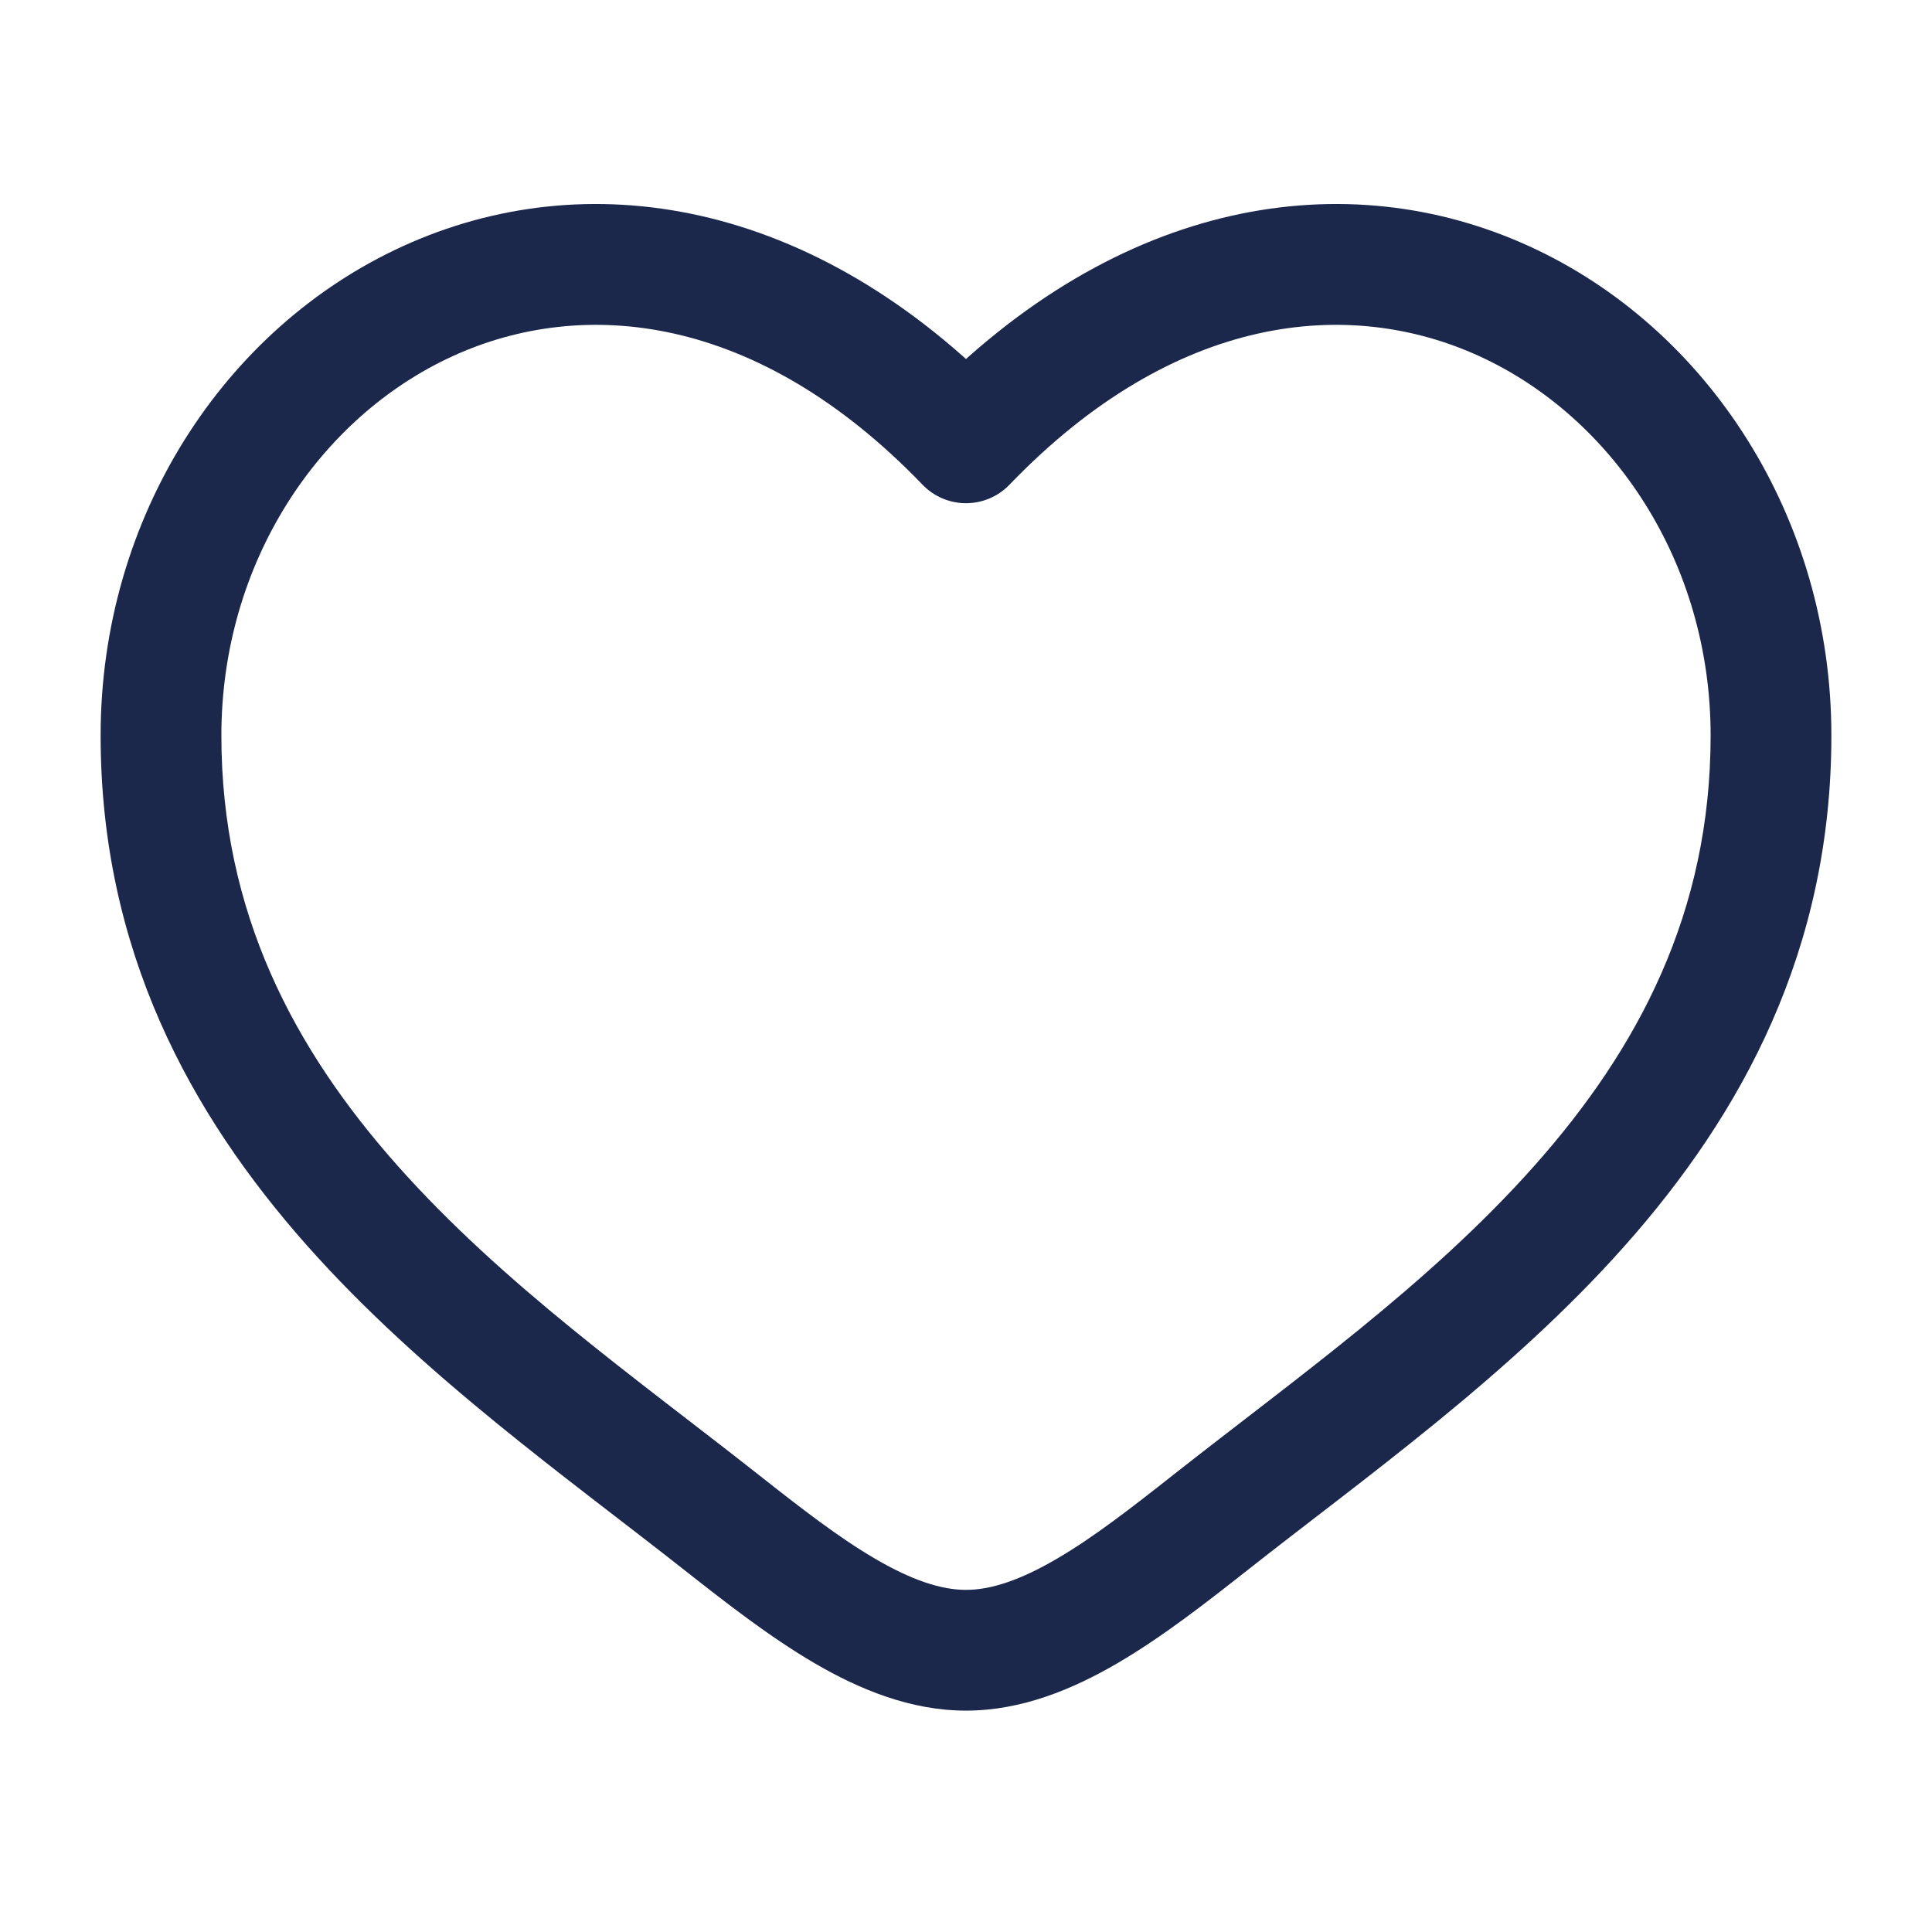
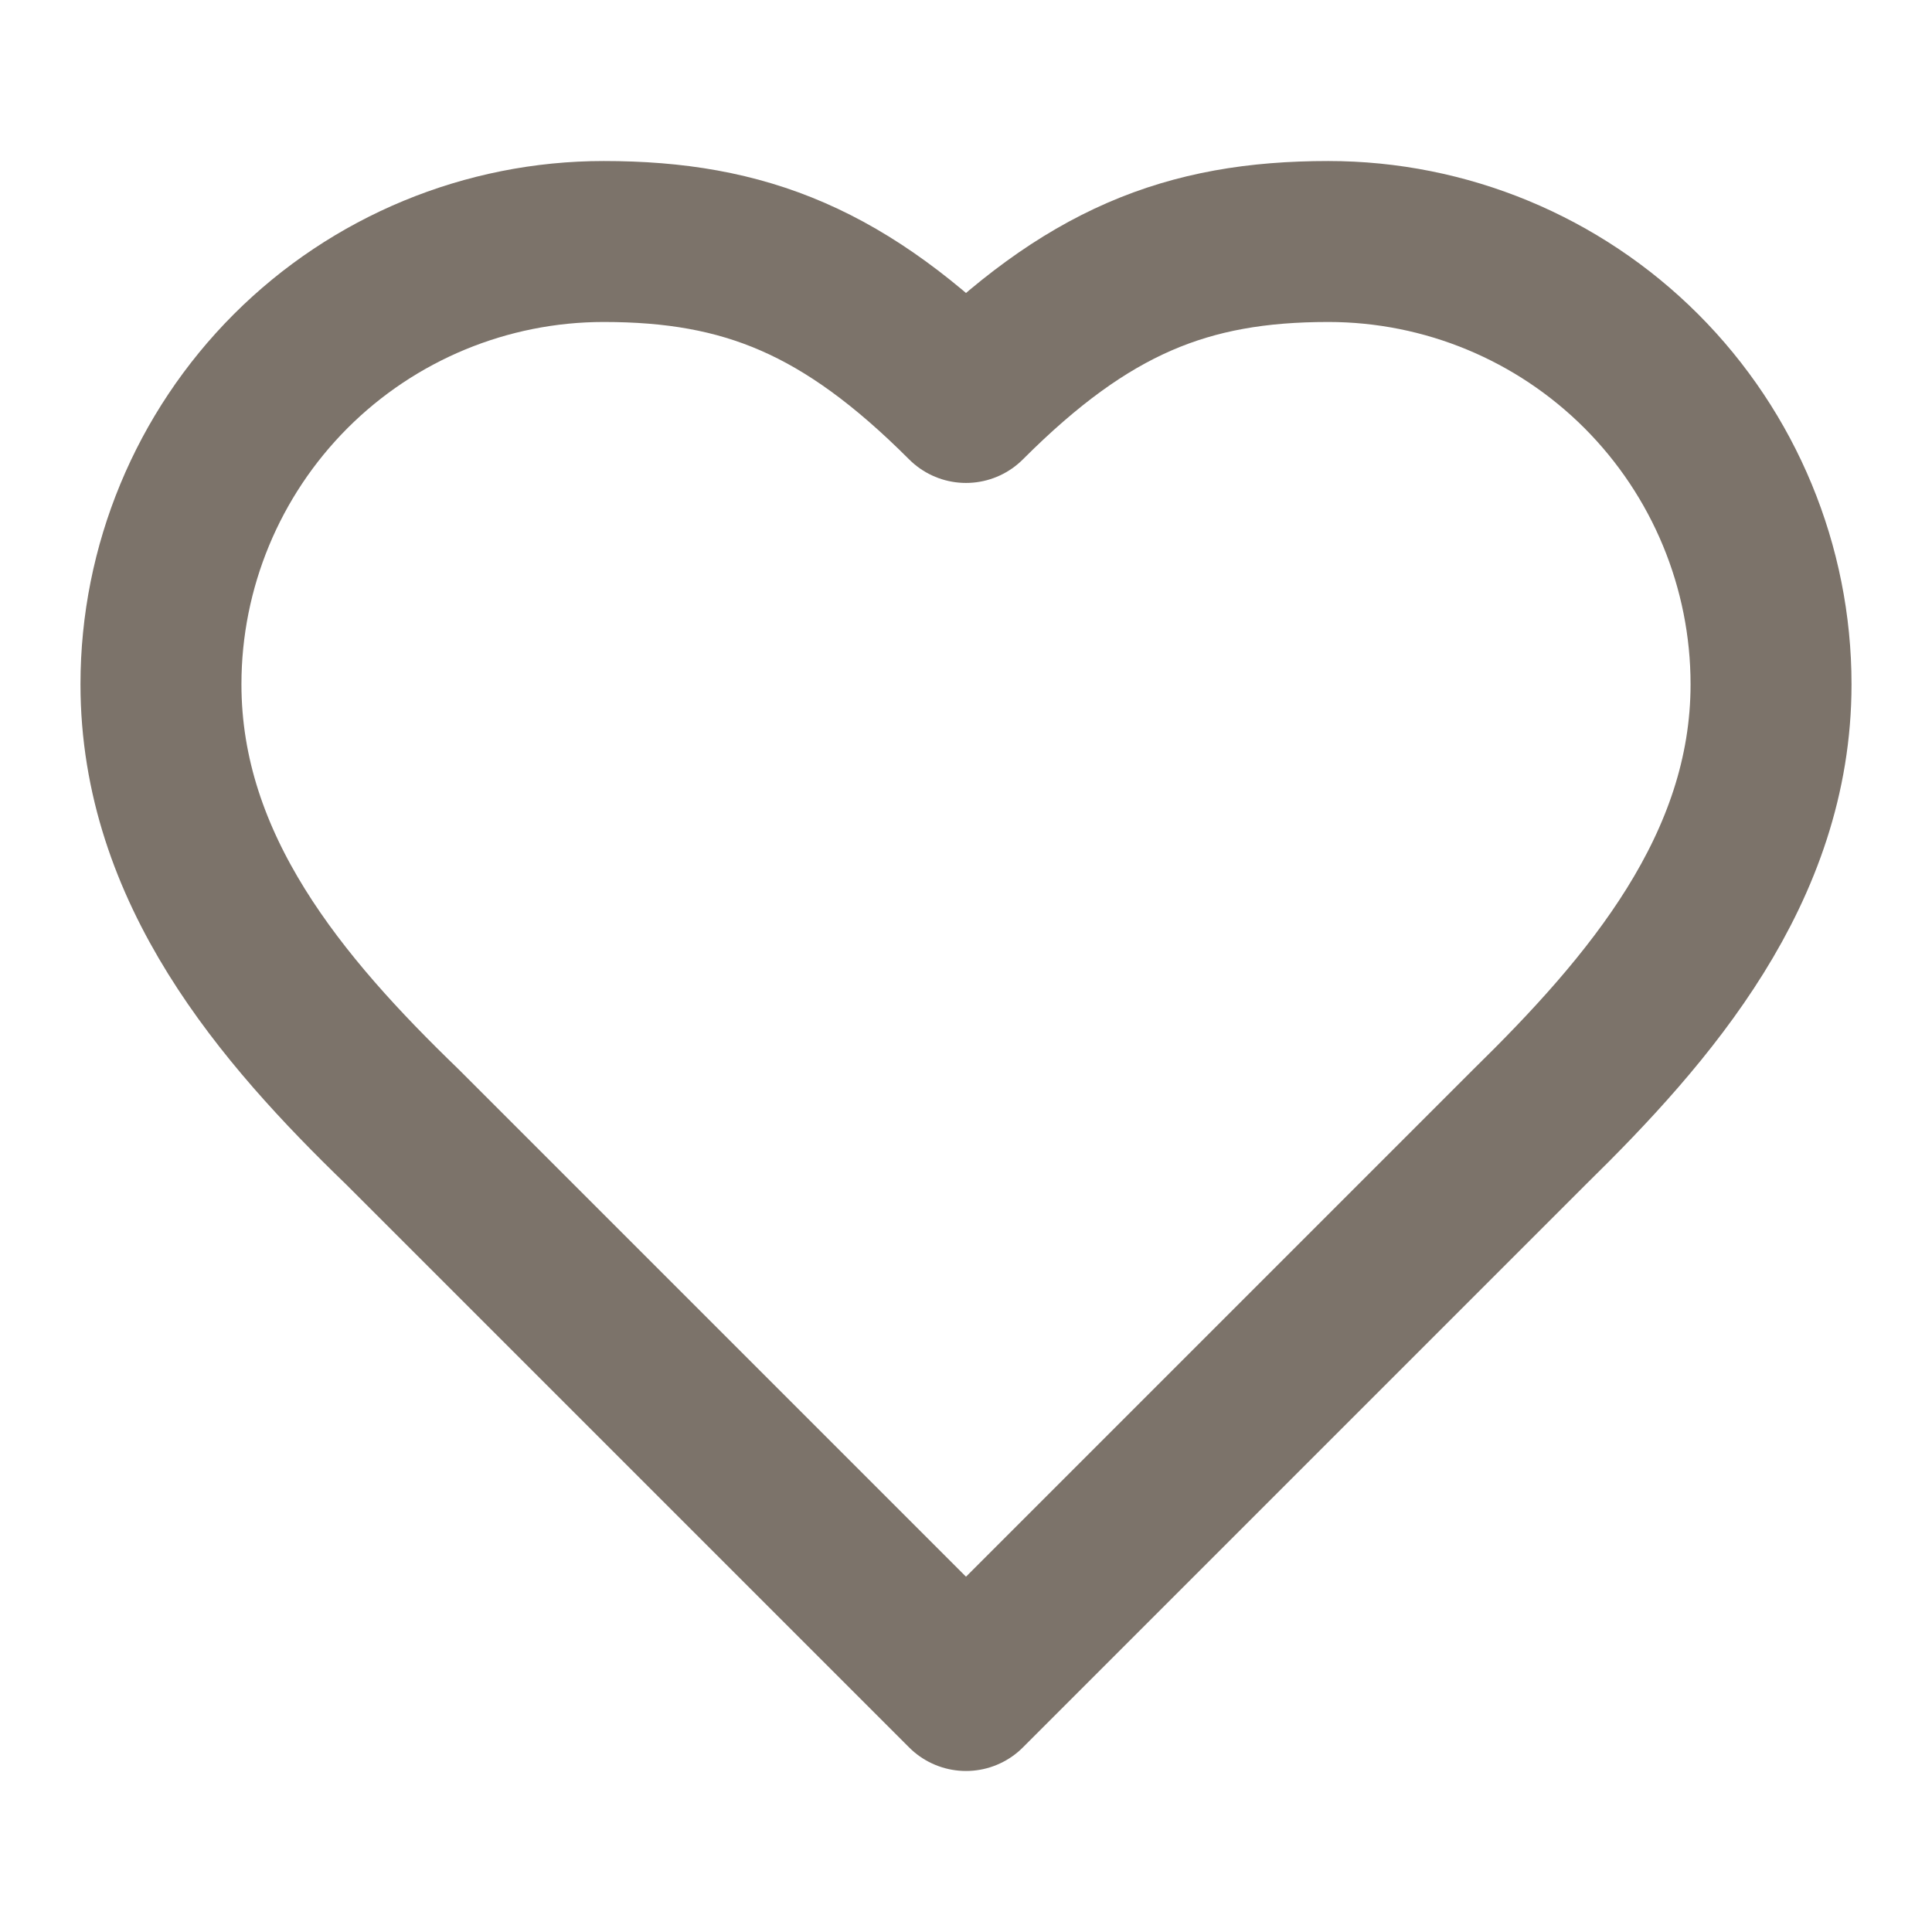
- <svg xmlns="http://www.w3.org/2000/svg" width="800px" height="800px" viewBox="0 0 24 24" fill="none">
-   <path d="M8.962 18.911L9.426 18.322L8.962 18.911ZM12 5.501L11.46 6.021C11.601 6.168 11.796 6.251 12 6.251C12.204 6.251 12.399 6.168 12.54 6.021L12 5.501ZM15.038 18.911L15.503 19.5L15.038 18.911ZM9.426 18.322C7.91 17.127 6.253 15.96 4.938 14.48C3.649 13.028 2.75 11.335 2.75 9.137H1.25C1.25 11.803 2.361 13.836 3.817 15.476C5.247 17.087 7.071 18.375 8.497 19.5L9.426 18.322ZM2.75 9.137C2.75 6.986 3.965 5.183 5.624 4.424C7.236 3.687 9.402 3.883 11.46 6.021L12.54 4.981C10.098 2.444 7.264 2.025 5.001 3.06C2.785 4.073 1.25 6.425 1.25 9.137H2.75ZM8.497 19.5C9.01 19.904 9.56 20.334 10.117 20.66C10.674 20.985 11.31 21.25 12 21.25V19.75C11.69 19.75 11.326 19.629 10.874 19.365C10.421 19.101 9.952 18.737 9.426 18.322L8.497 19.5ZM15.503 19.5C16.929 18.375 18.753 17.087 20.183 15.476C21.64 13.836 22.75 11.803 22.75 9.137H21.25C21.25 11.335 20.351 13.028 19.062 14.48C17.747 15.96 16.09 17.127 14.574 18.322L15.503 19.5ZM22.75 9.137C22.75 6.425 21.215 4.073 18.999 3.06C16.736 2.025 13.902 2.444 11.46 4.981L12.54 6.021C14.598 3.883 16.764 3.687 18.376 4.424C20.035 5.183 21.25 6.986 21.25 9.137H22.75ZM14.574 18.322C14.048 18.737 13.579 19.101 13.126 19.365C12.674 19.629 12.31 19.75 12 19.75V21.25C12.69 21.25 13.326 20.985 13.883 20.66C14.441 20.334 14.99 19.904 15.503 19.5L14.574 18.322Z" fill="#1C274C" />
+ <svg xmlns="http://www.w3.org/2000/svg" width="16" height="16" viewBox="0 0 16 16" fill="none">
+   <path d="M12.667 9.333C13.66 8.36 14.667 7.193 14.667 5.667C14.667 4.694 14.28 3.762 13.593 3.074C12.905 2.386 11.973 2 11 2C9.827 2 9 2.333 8 3.333C7 2.333 6.173 2 5 2C4.028 2 3.095 2.386 2.407 3.074C1.72 3.762 1.333 4.694 1.333 5.667C1.333 7.2 2.333 8.367 3.333 9.333L8 14L12.667 9.333Z" stroke="#7C736A" stroke-width="1.333" stroke-linecap="round" stroke-linejoin="round" />
</svg>
